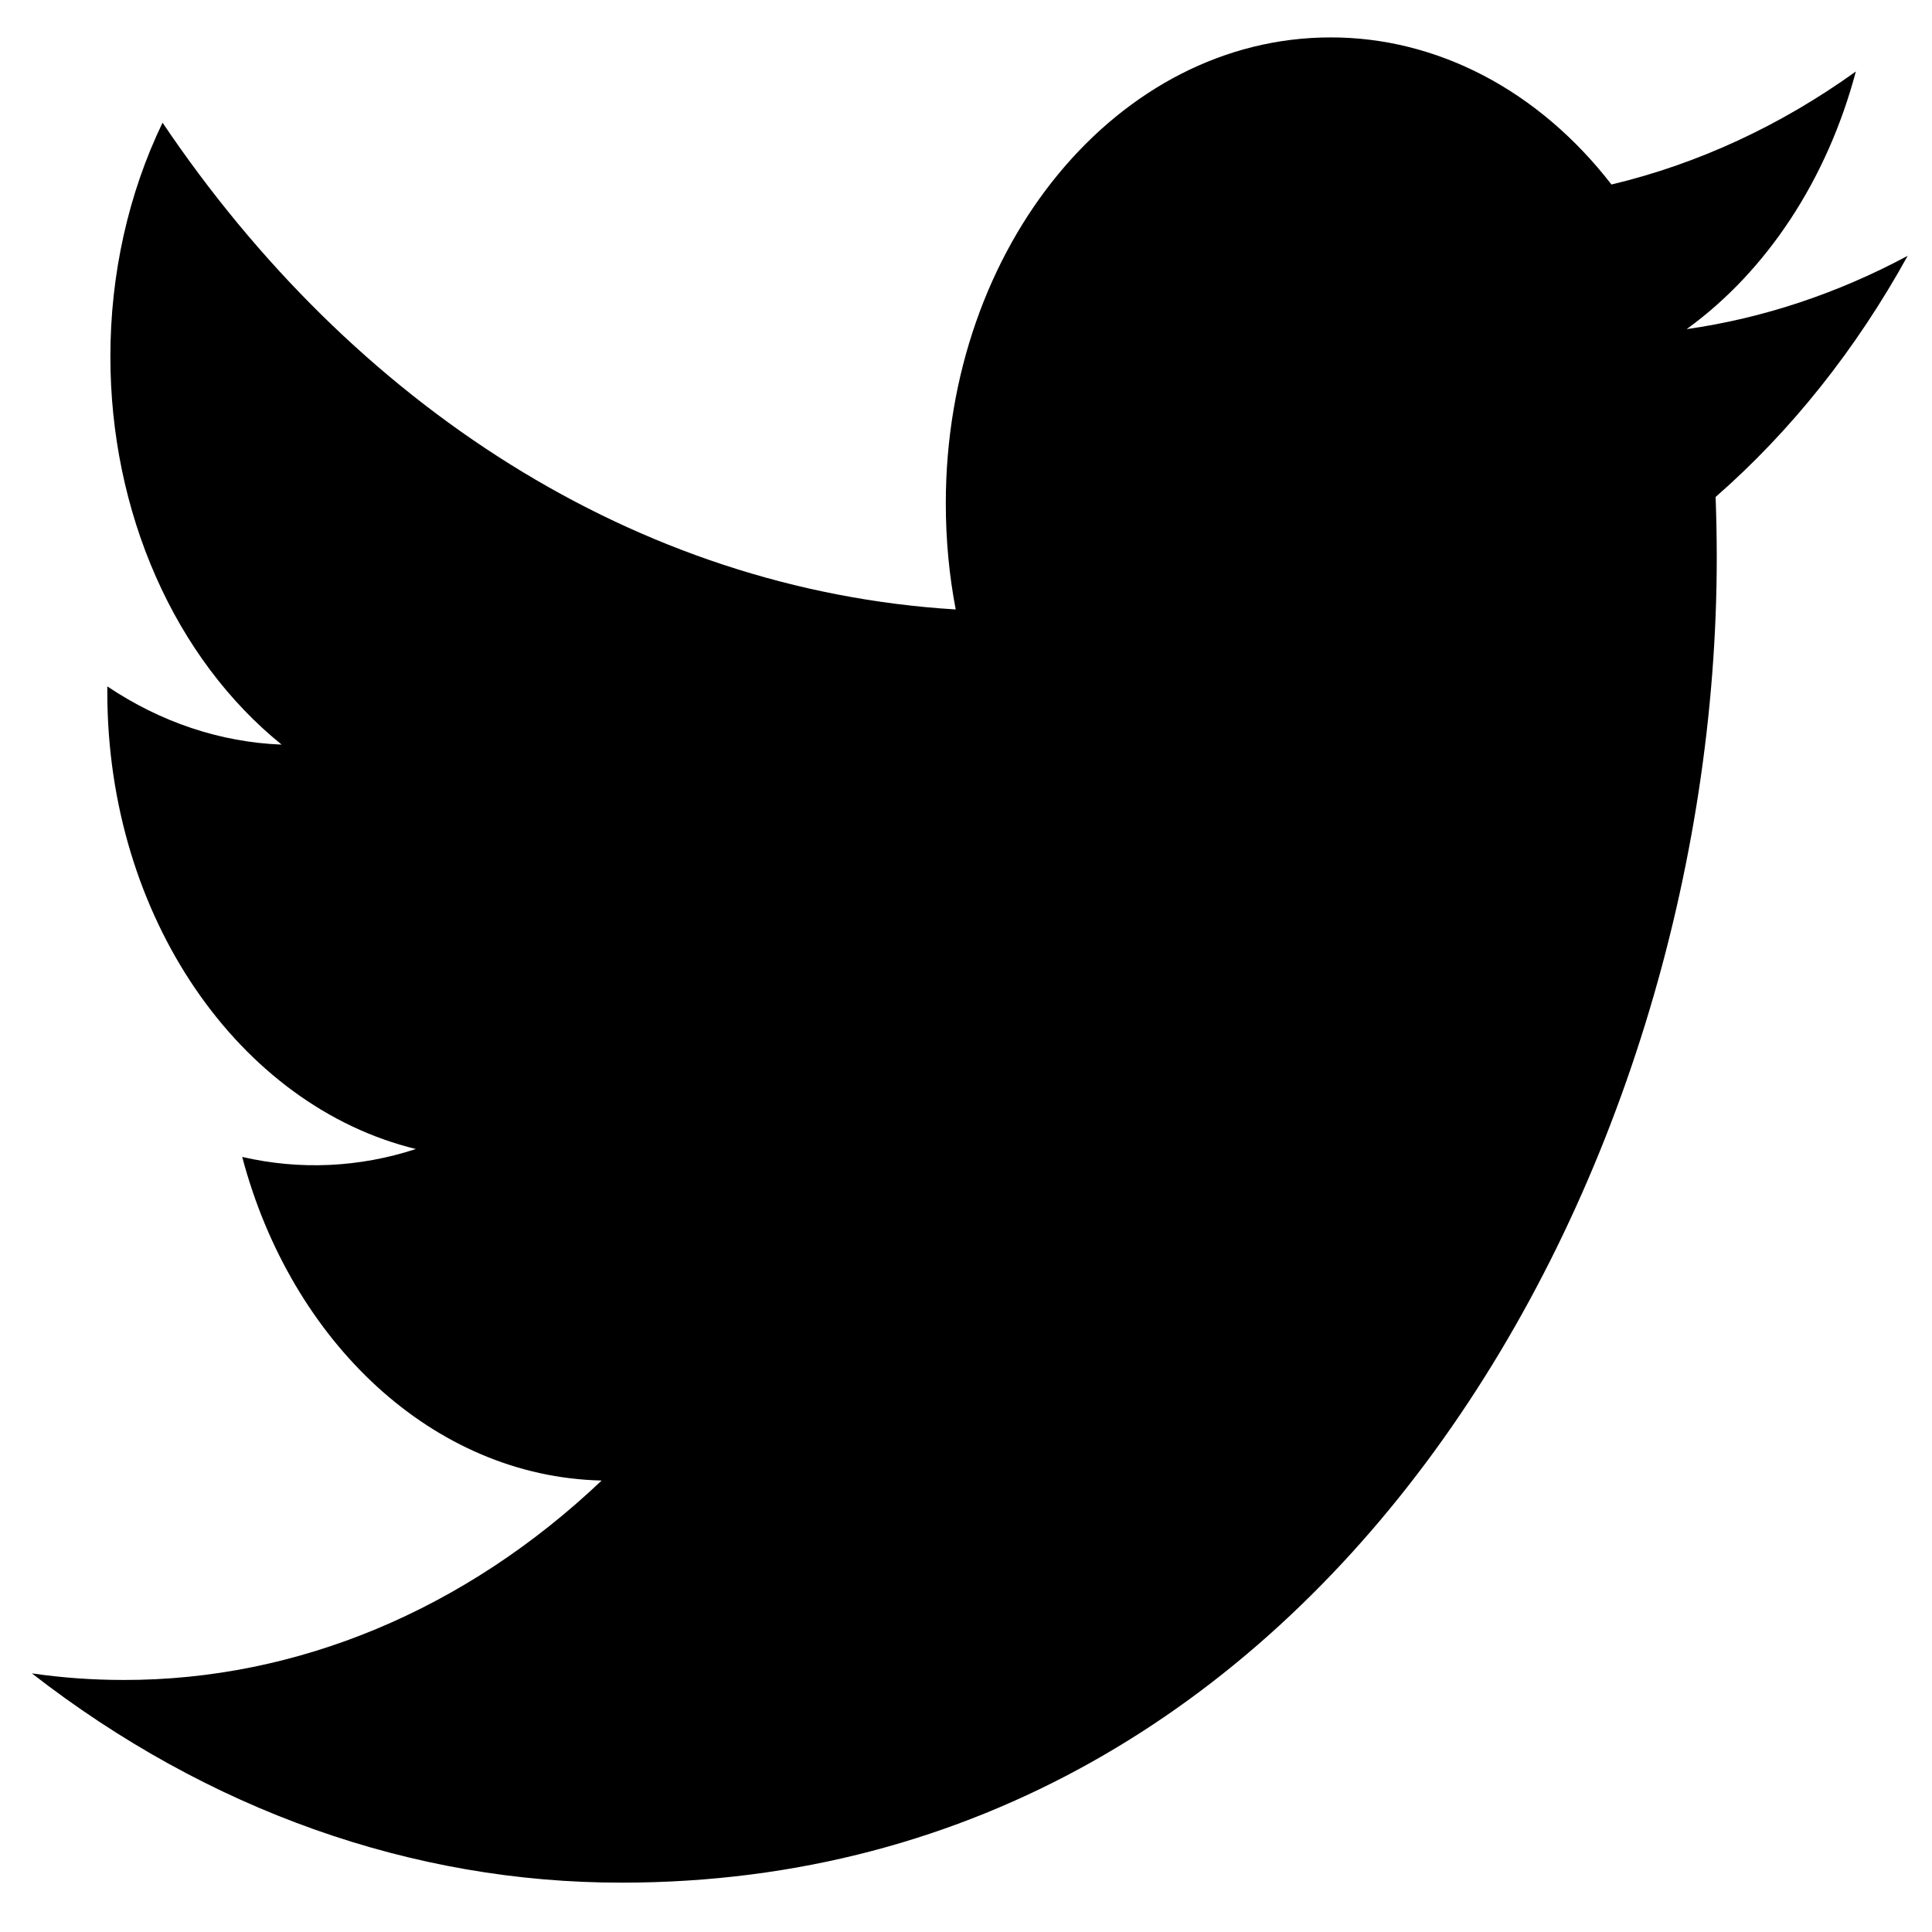
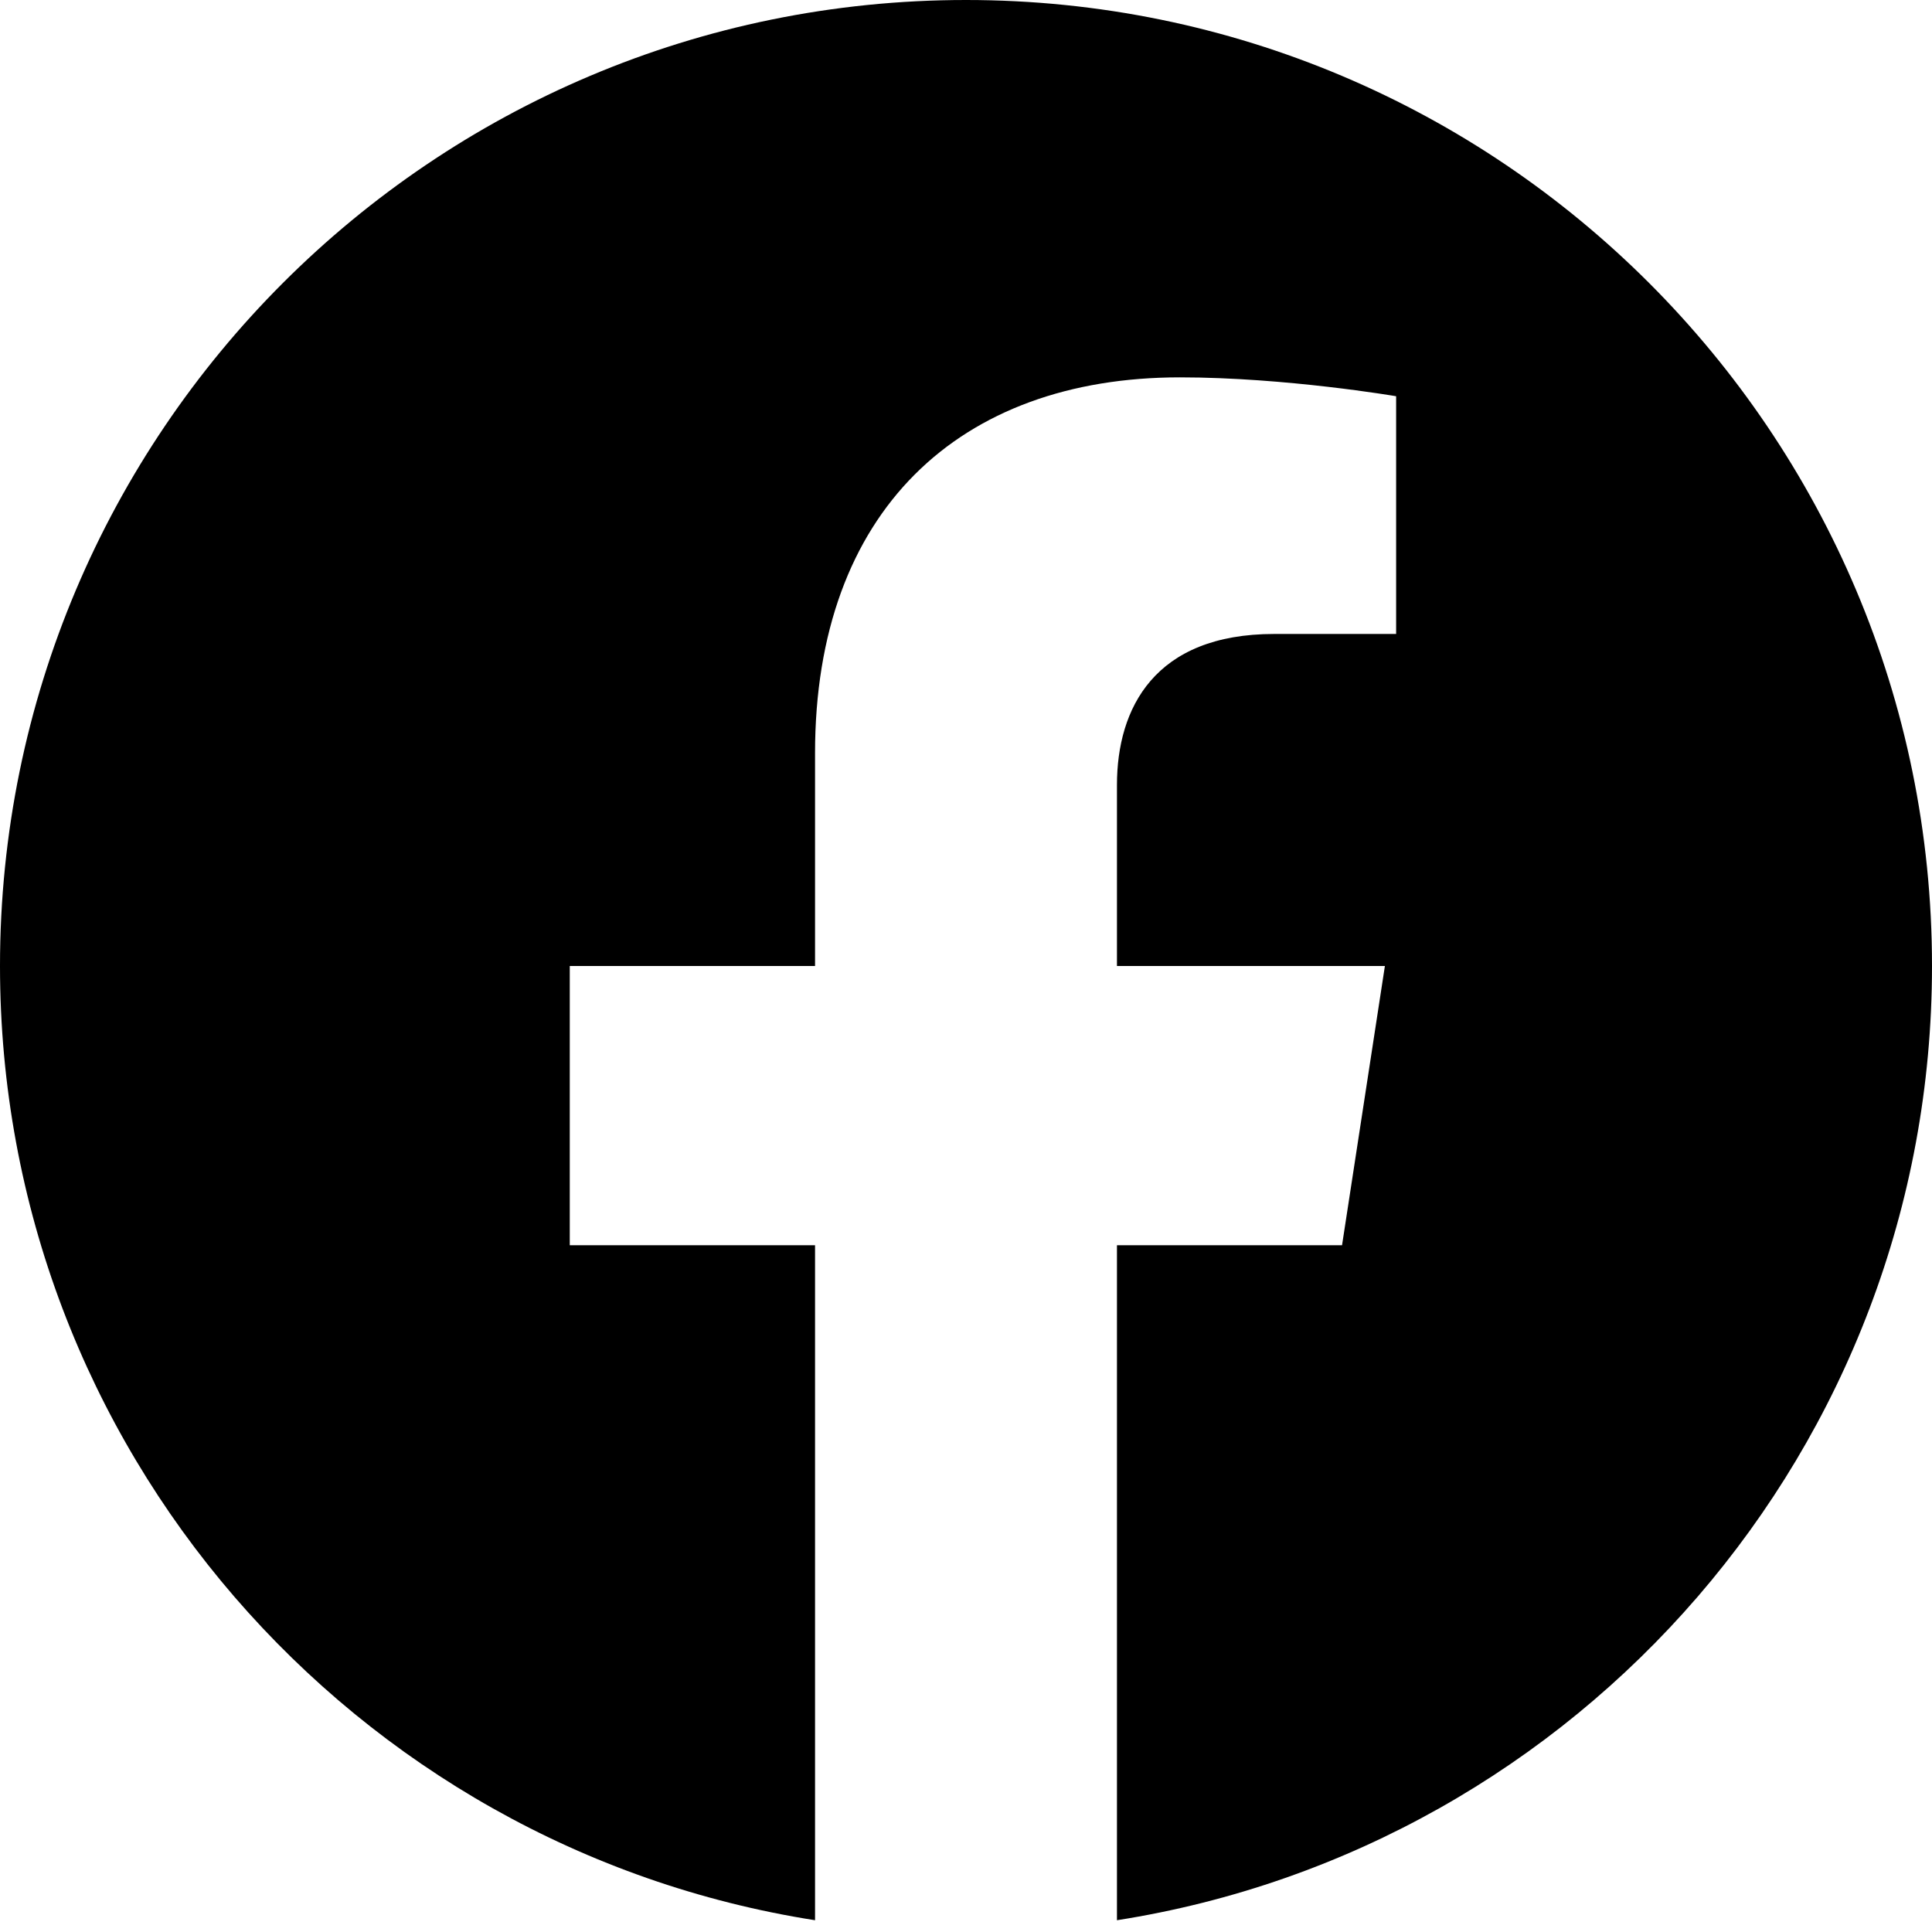
<svg xmlns="http://www.w3.org/2000/svg" width="22" height="22" viewBox="0 0 22 22" fill="none">
-   <path d="M21.723 2.913C20.923 3.342 20.075 3.624 19.206 3.748C20.121 3.085 20.806 2.043 21.133 0.814C20.273 1.432 19.332 1.867 18.35 2.101C17.94 1.571 17.445 1.149 16.895 0.861C16.344 0.573 15.751 0.425 15.152 0.426C12.732 0.426 10.77 2.8 10.77 5.731C10.77 6.146 10.808 6.551 10.883 6.94C7.241 6.718 4.012 4.606 1.851 1.397C1.461 2.206 1.256 3.127 1.257 4.064C1.257 4.937 1.435 5.797 1.775 6.567C2.115 7.338 2.607 7.994 3.207 8.479C2.511 8.452 1.831 8.225 1.222 7.816C1.222 7.838 1.222 7.859 1.222 7.882C1.222 10.452 2.732 12.596 4.736 13.084C4.091 13.295 3.414 13.326 2.758 13.174C3.315 15.281 4.933 16.816 6.851 16.859C5.299 18.333 3.382 19.133 1.409 19.13C1.055 19.13 0.706 19.105 0.363 19.055C2.367 20.614 4.699 21.441 7.08 21.438C15.141 21.438 19.549 13.355 19.549 6.346C19.549 6.116 19.544 5.887 19.536 5.659C20.394 4.909 21.135 3.979 21.723 2.913Z" fill="black" />
+   <path d="M22 11C22 4.925 17.075 0 11 0C4.925 0 0 4.925 0 11C0 16.49 4.023 21.041 9.281 21.866V14.18H6.488V11H9.281V8.577C9.281 5.82 10.924 4.297 13.436 4.297C14.639 4.297 15.898 4.512 15.898 4.512V7.219H14.511C13.145 7.219 12.719 8.067 12.719 8.938V11H15.77L15.282 14.18H12.719V21.866C17.977 21.041 22 16.49 22 11Z" fill="black" />
</svg>
